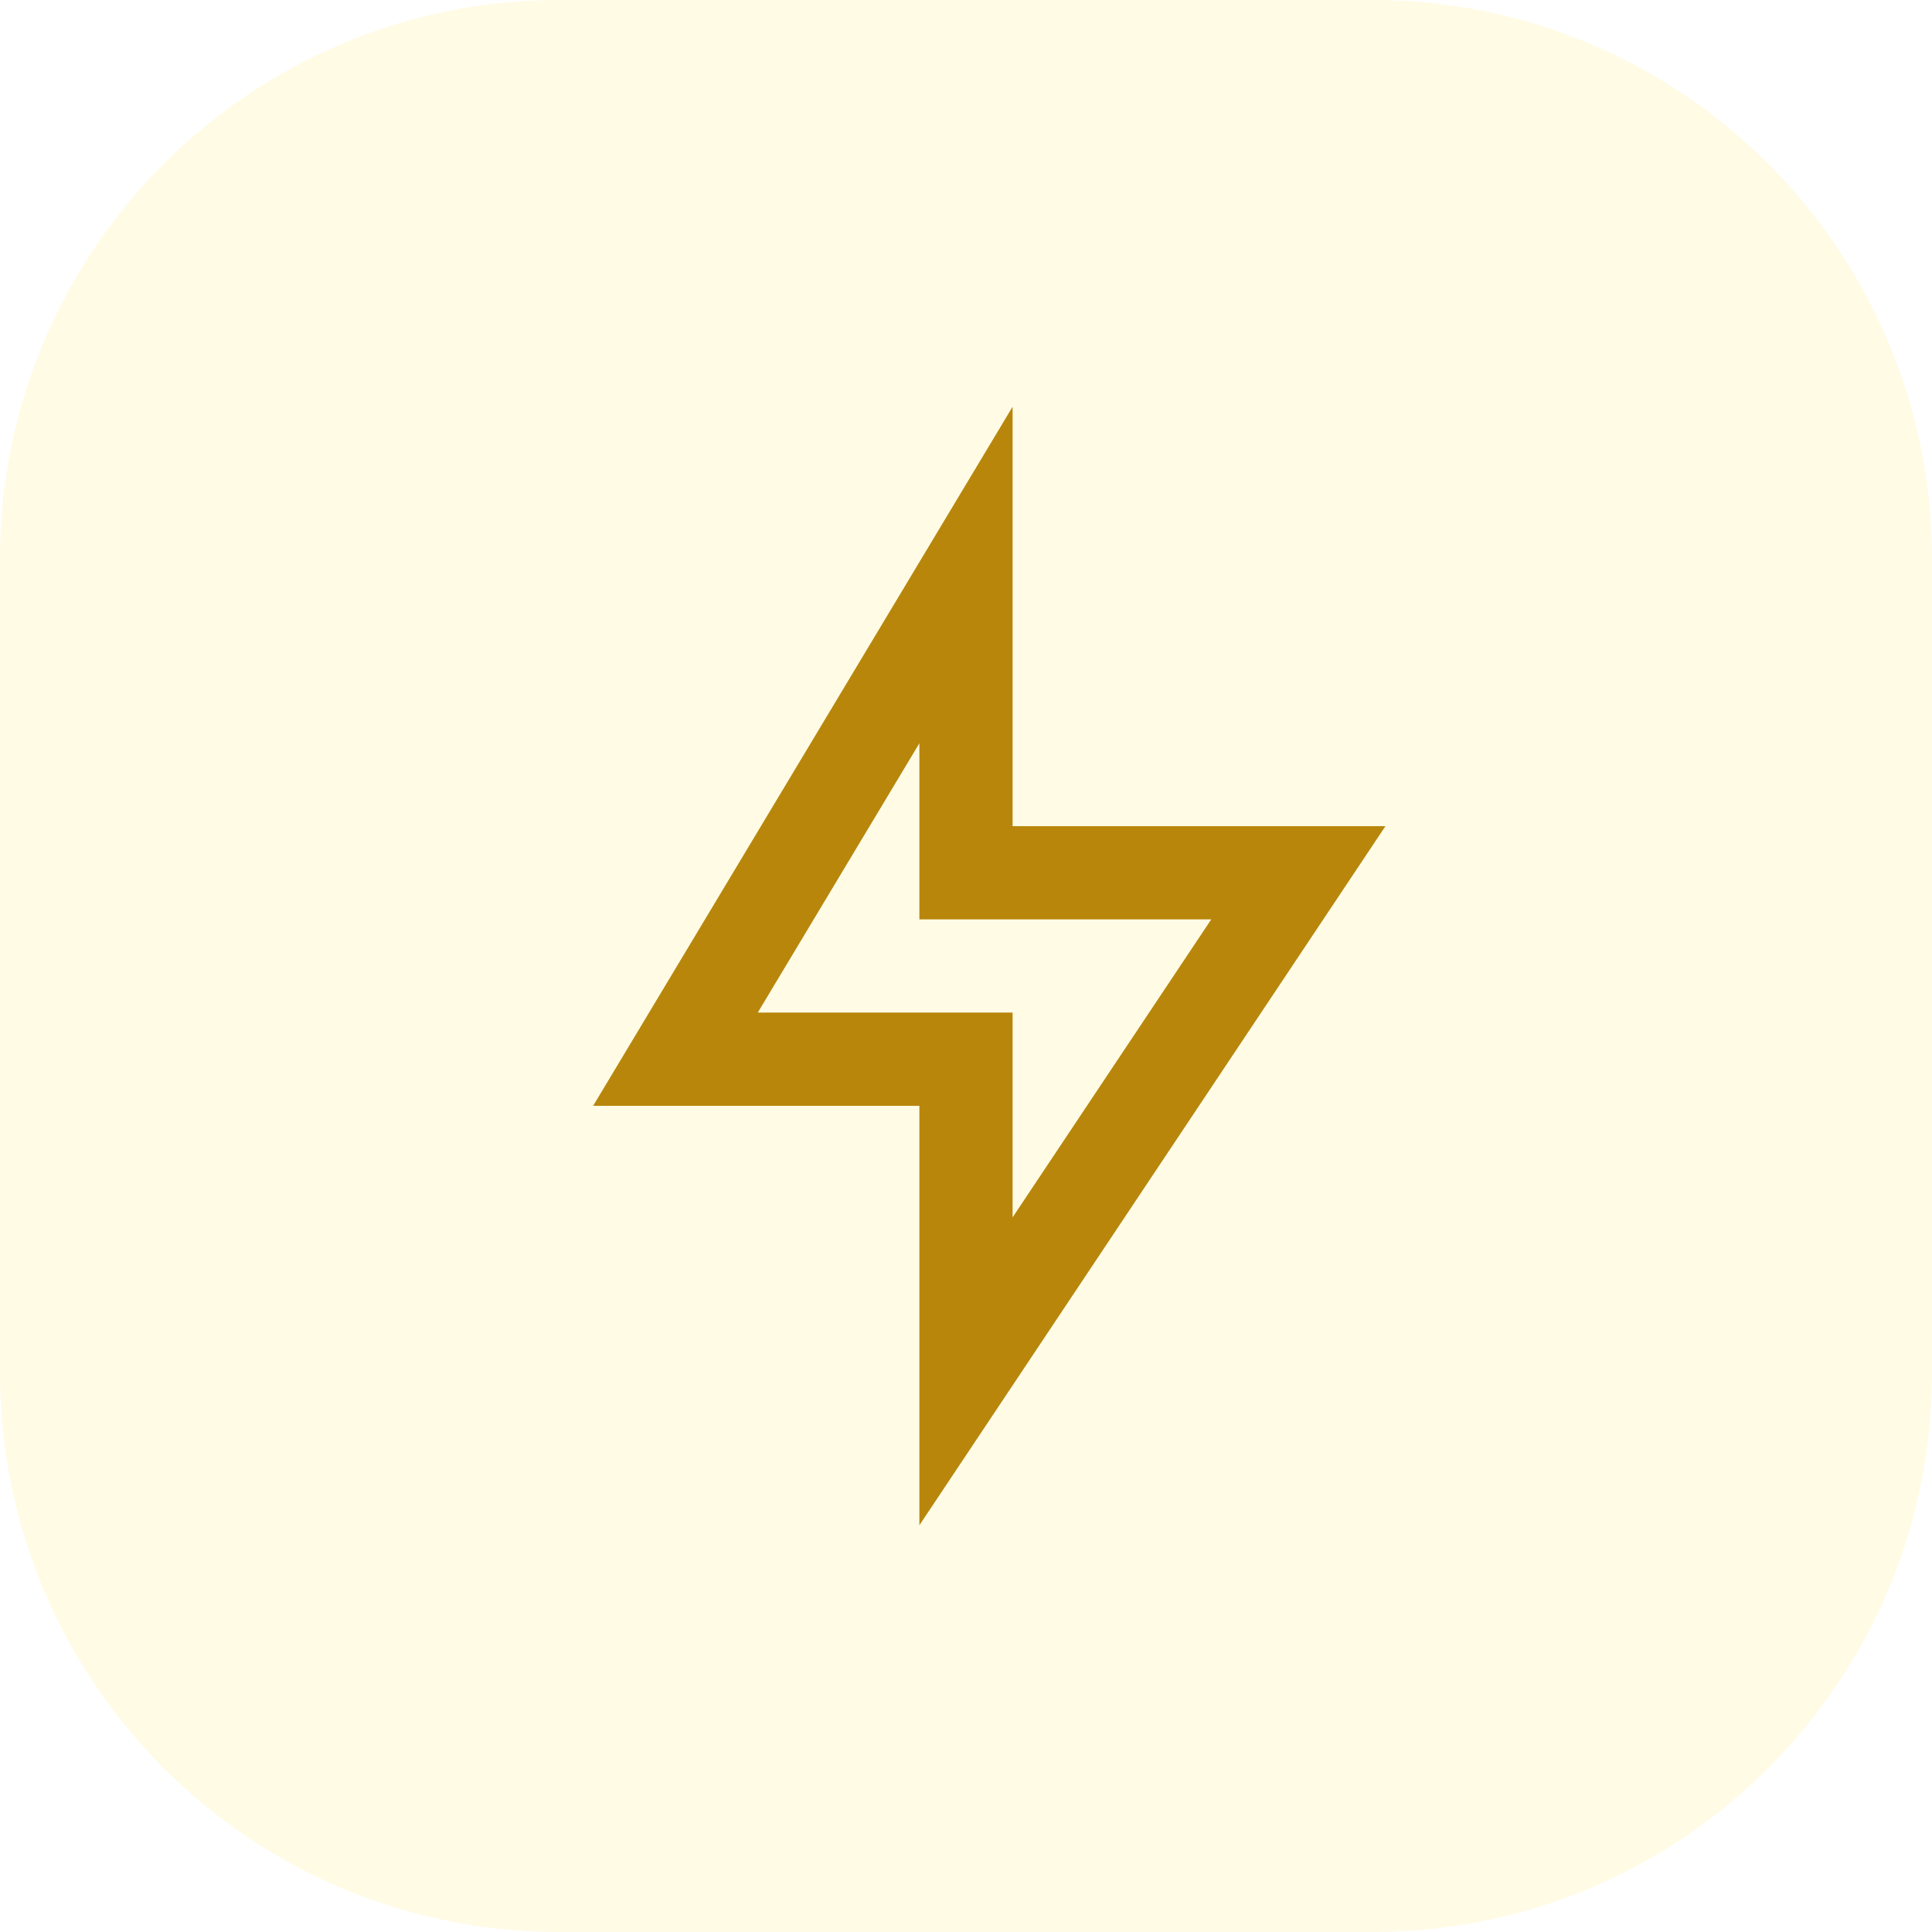
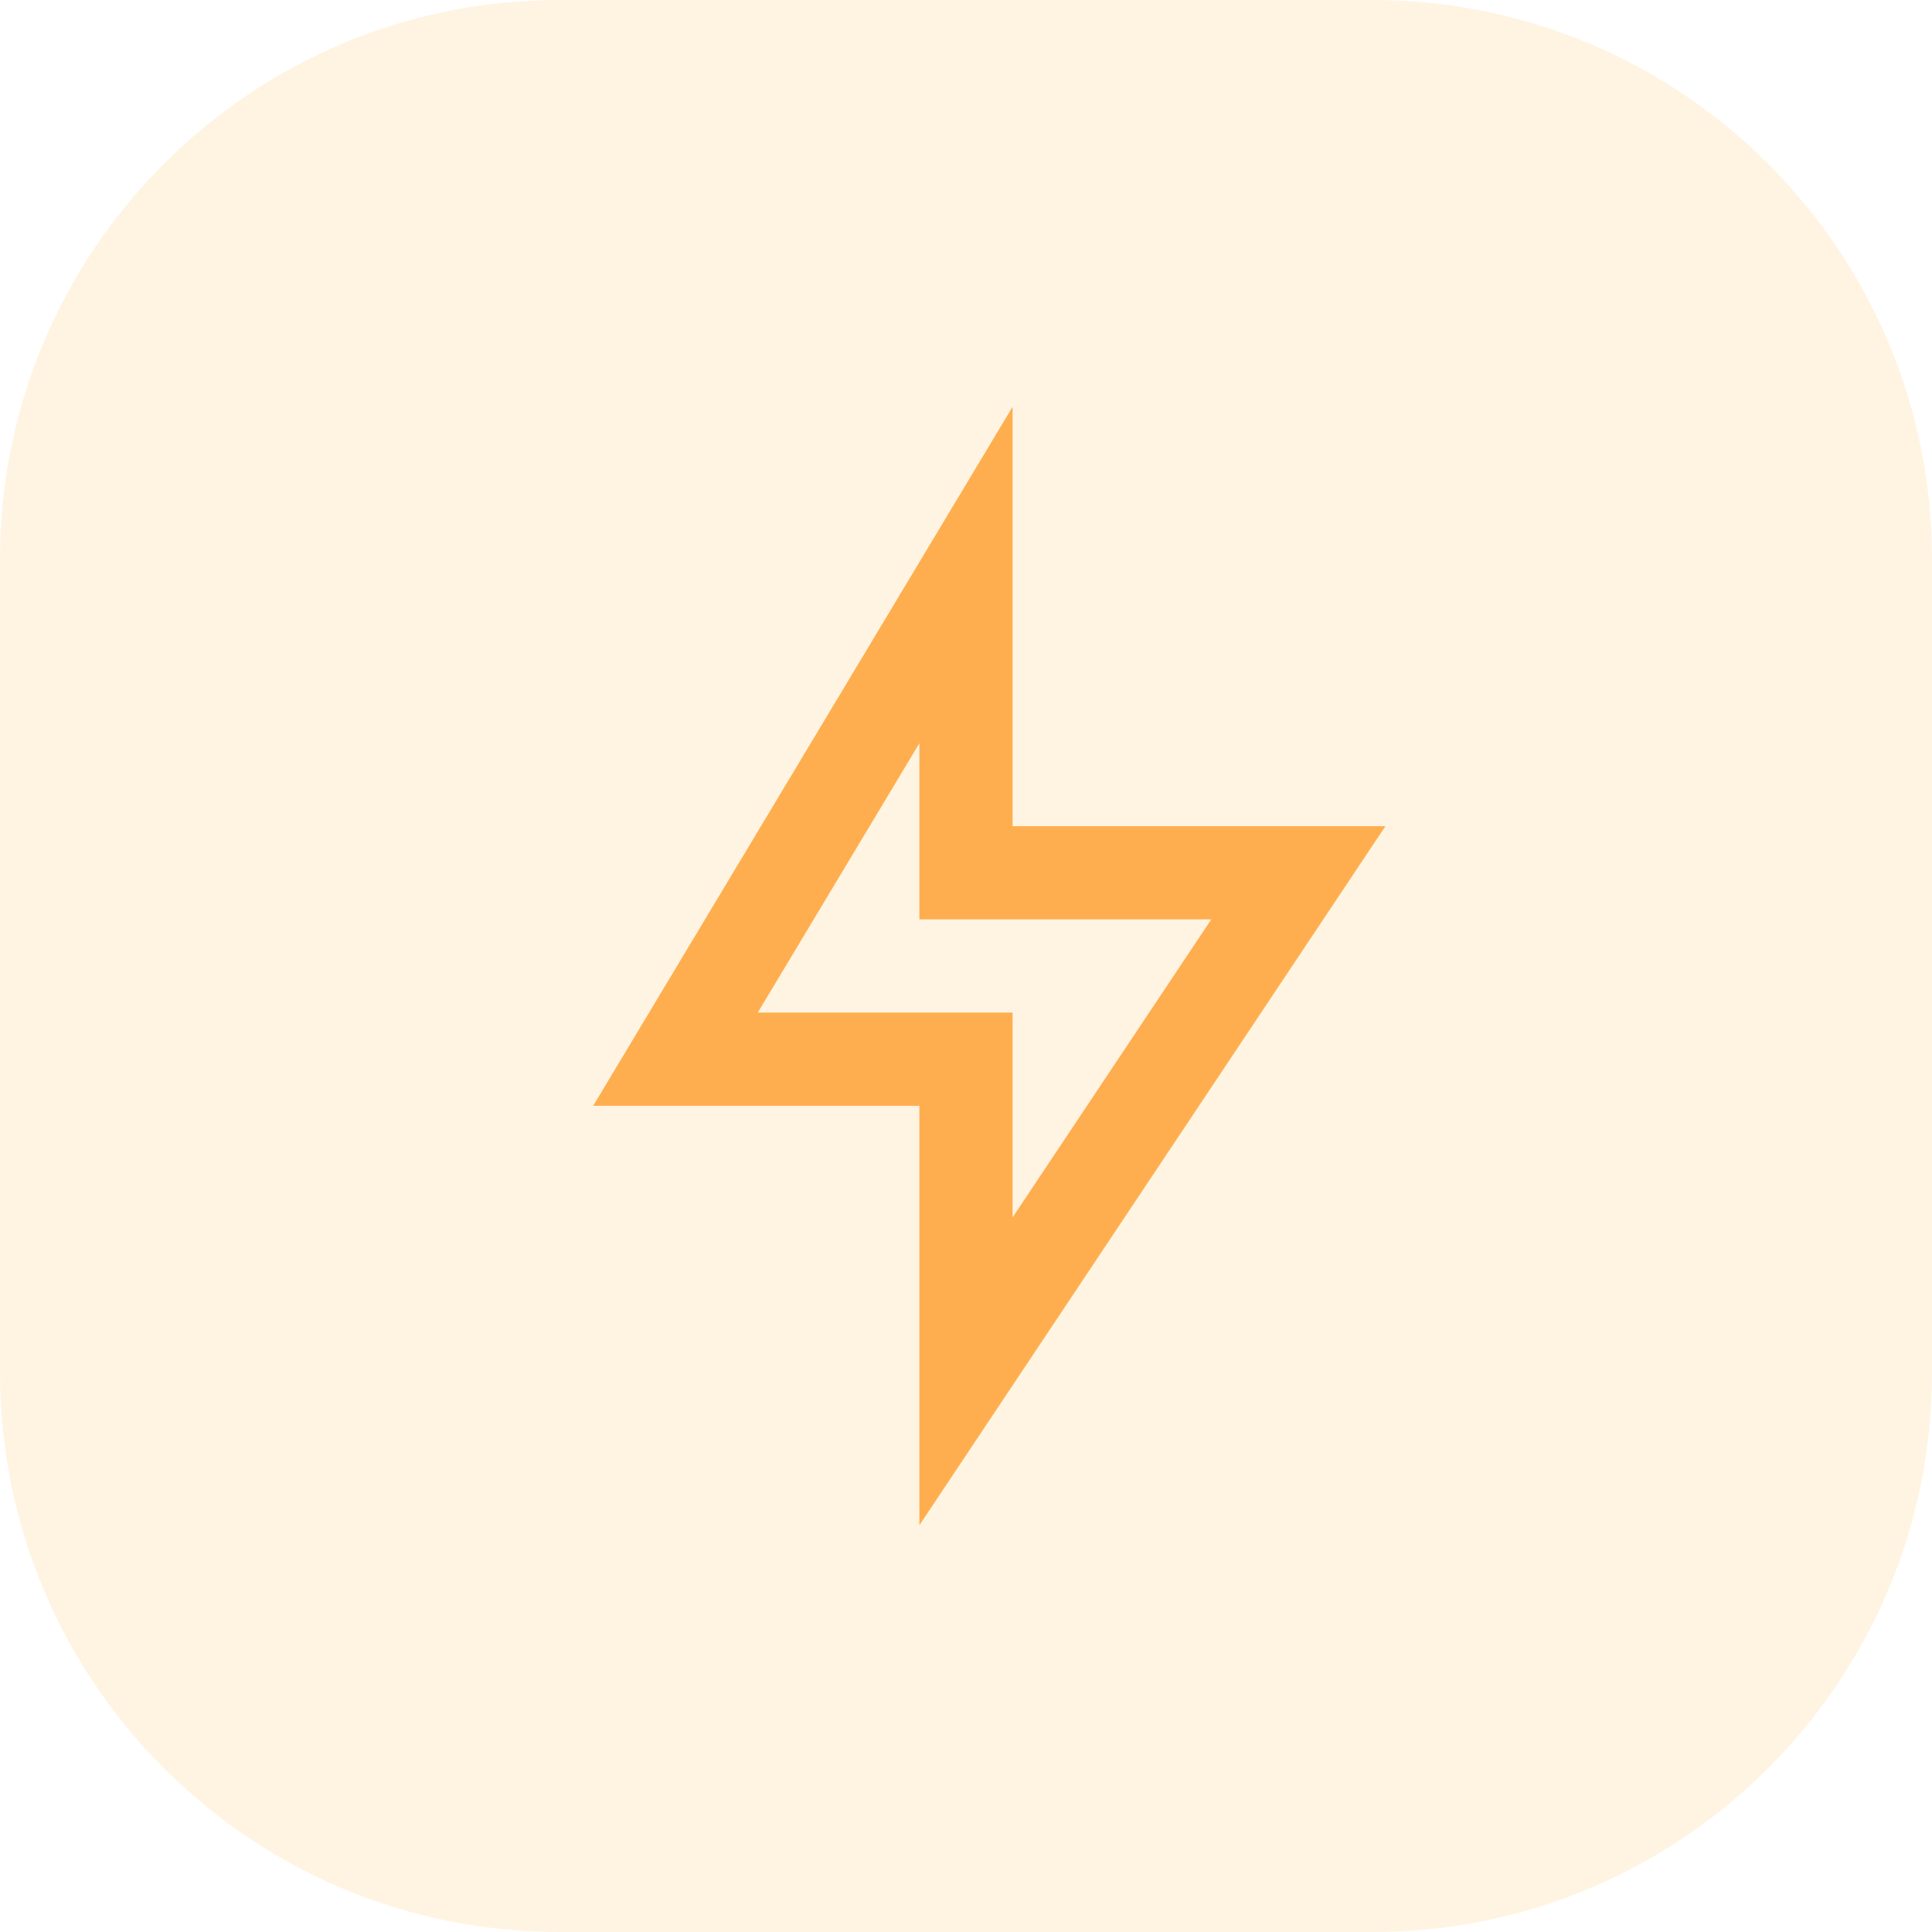
<svg xmlns="http://www.w3.org/2000/svg" viewBox="0 0 76 76" role="img">
-   <rect x="0" y="0" width="76" height="76" rx="22" fill="#FFFBE5" />
+   <rect x="0" y="0" width="76" height="76" rx="22" fill="#FFF4E2" />
  <g transform="translate(16,16) scale(1.8333)">
-     <path d="M13 9H21L11 24V15H4L13 0V9ZM11 11V7.221L7.532 13H13V17.394L17.263 11H11Z" fill="#B8860B" />
+     <path d="M13 9H21L11 24V15H4L13 0V9ZM11 11V7.221L7.532 13H13V17.394L17.263 11H11Z" fill="#FFAE4F" />
  </g>
</svg>
